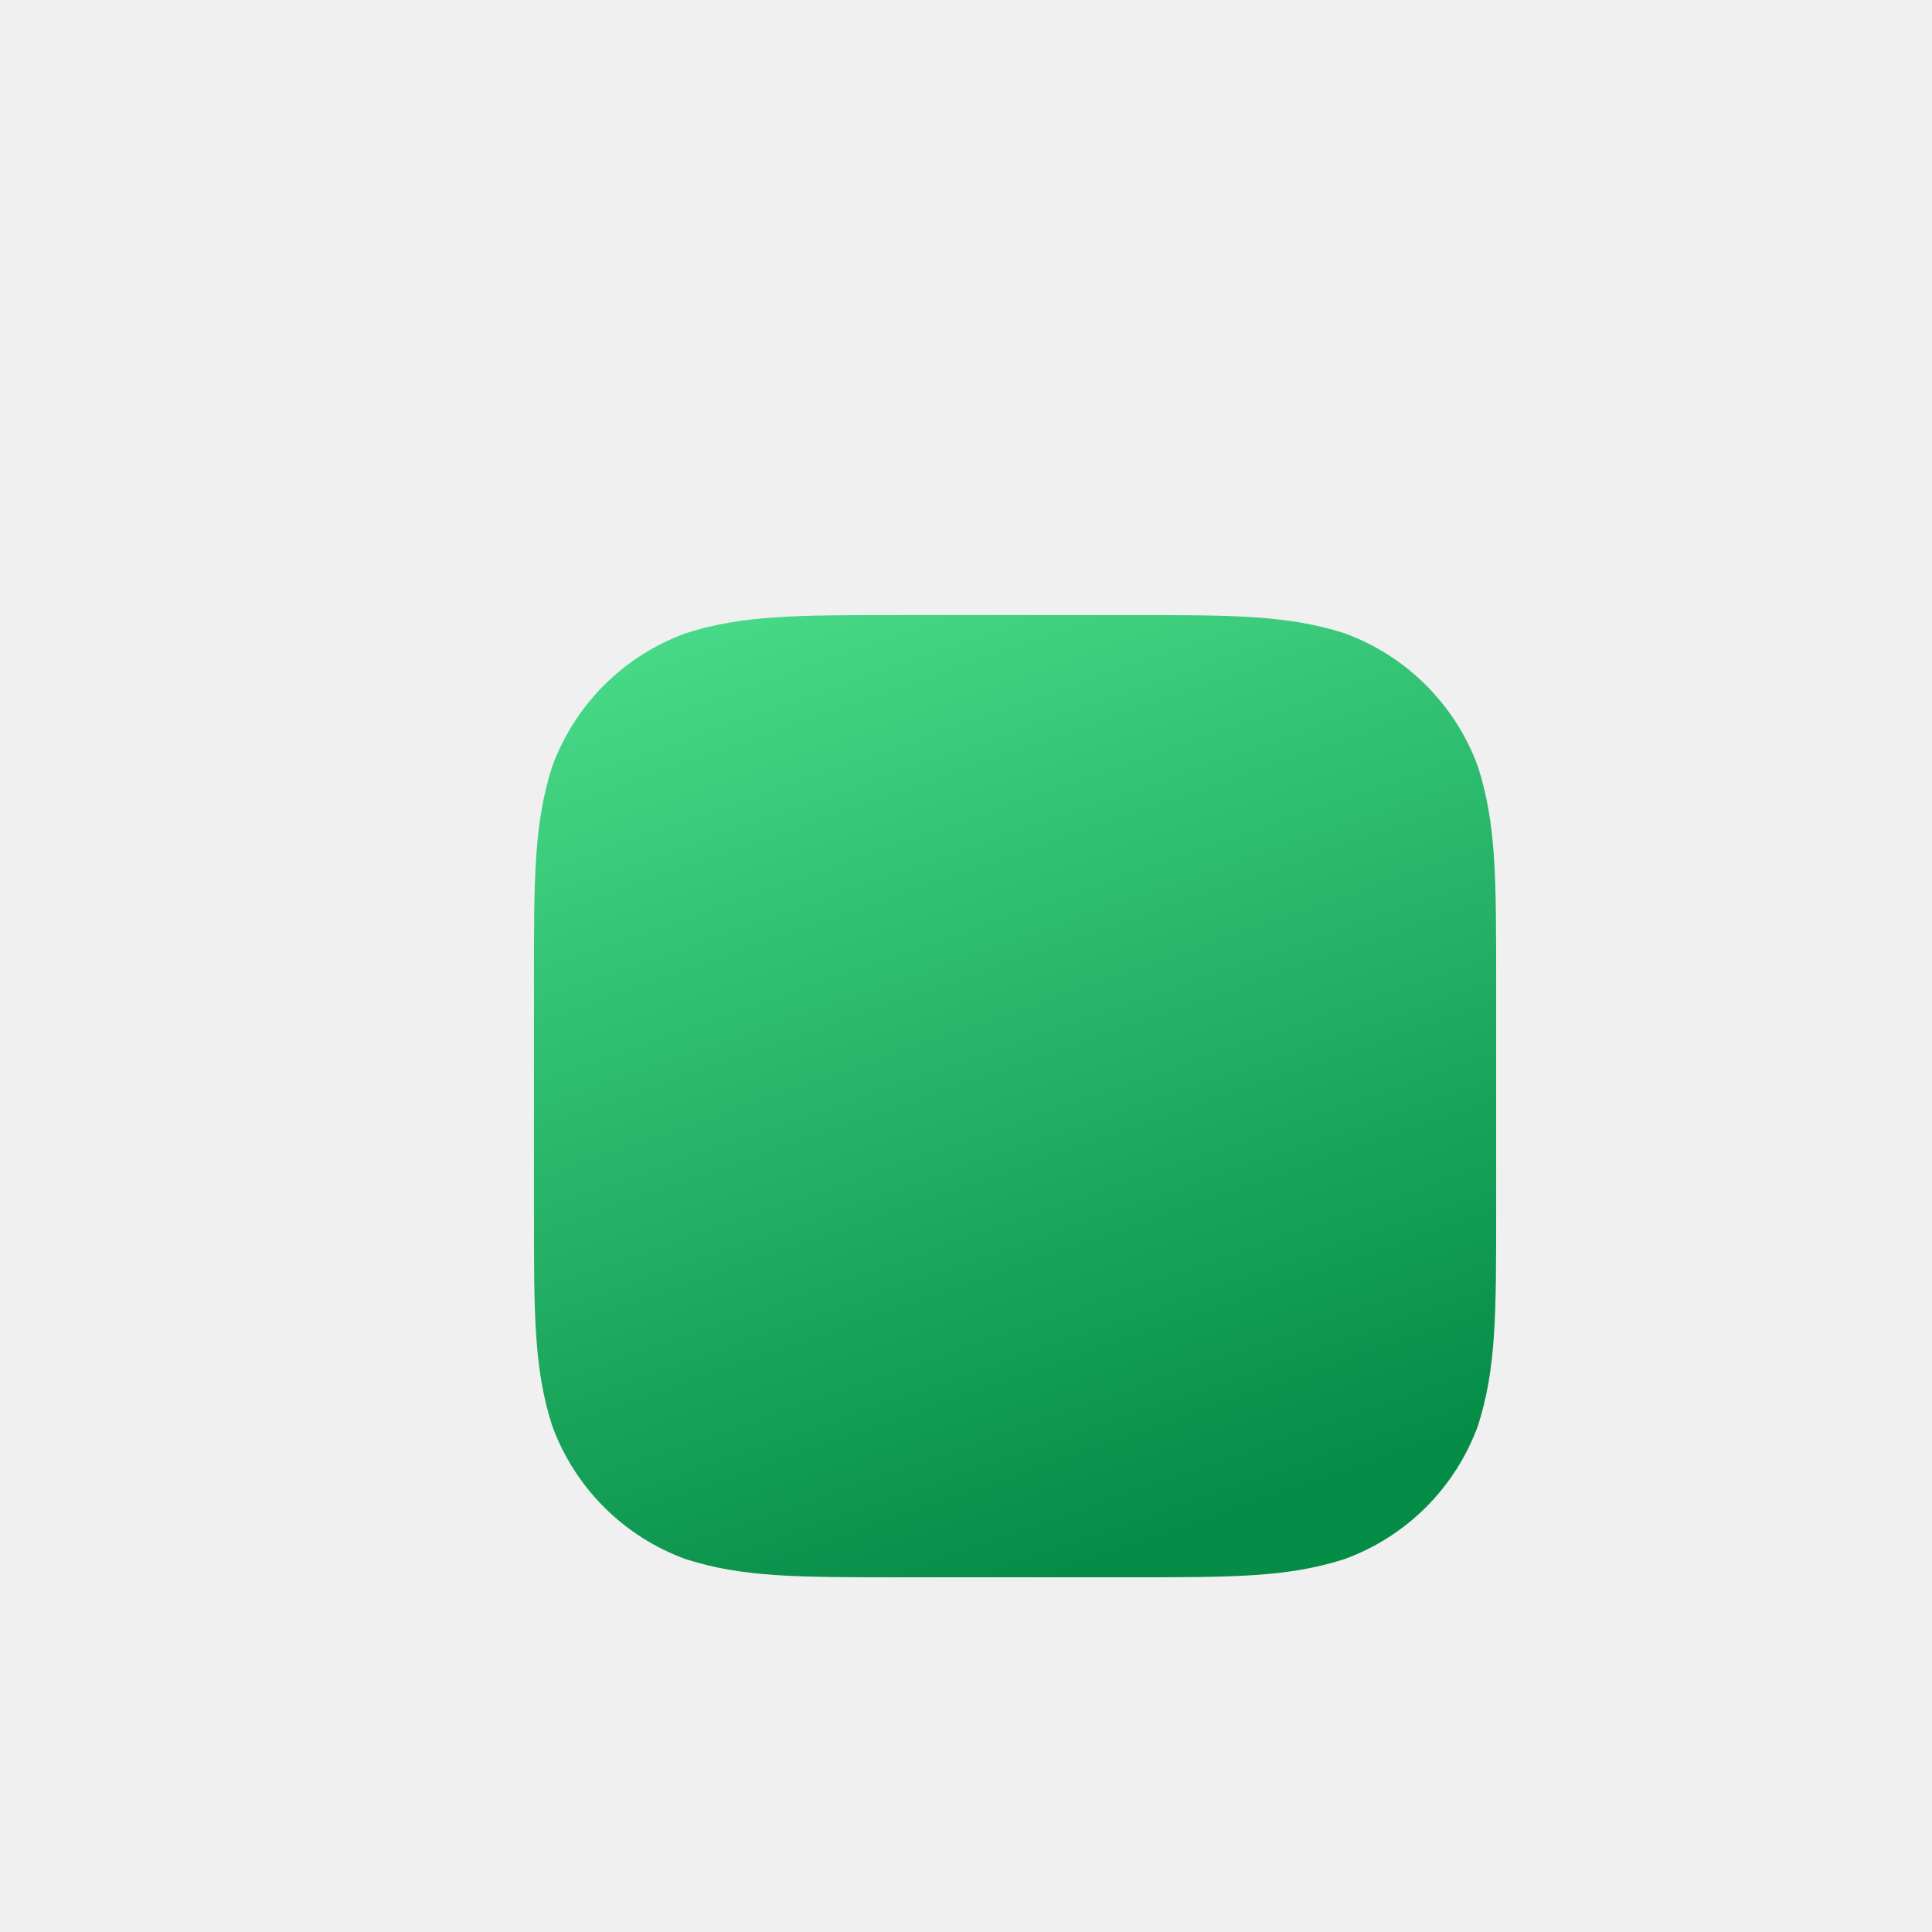
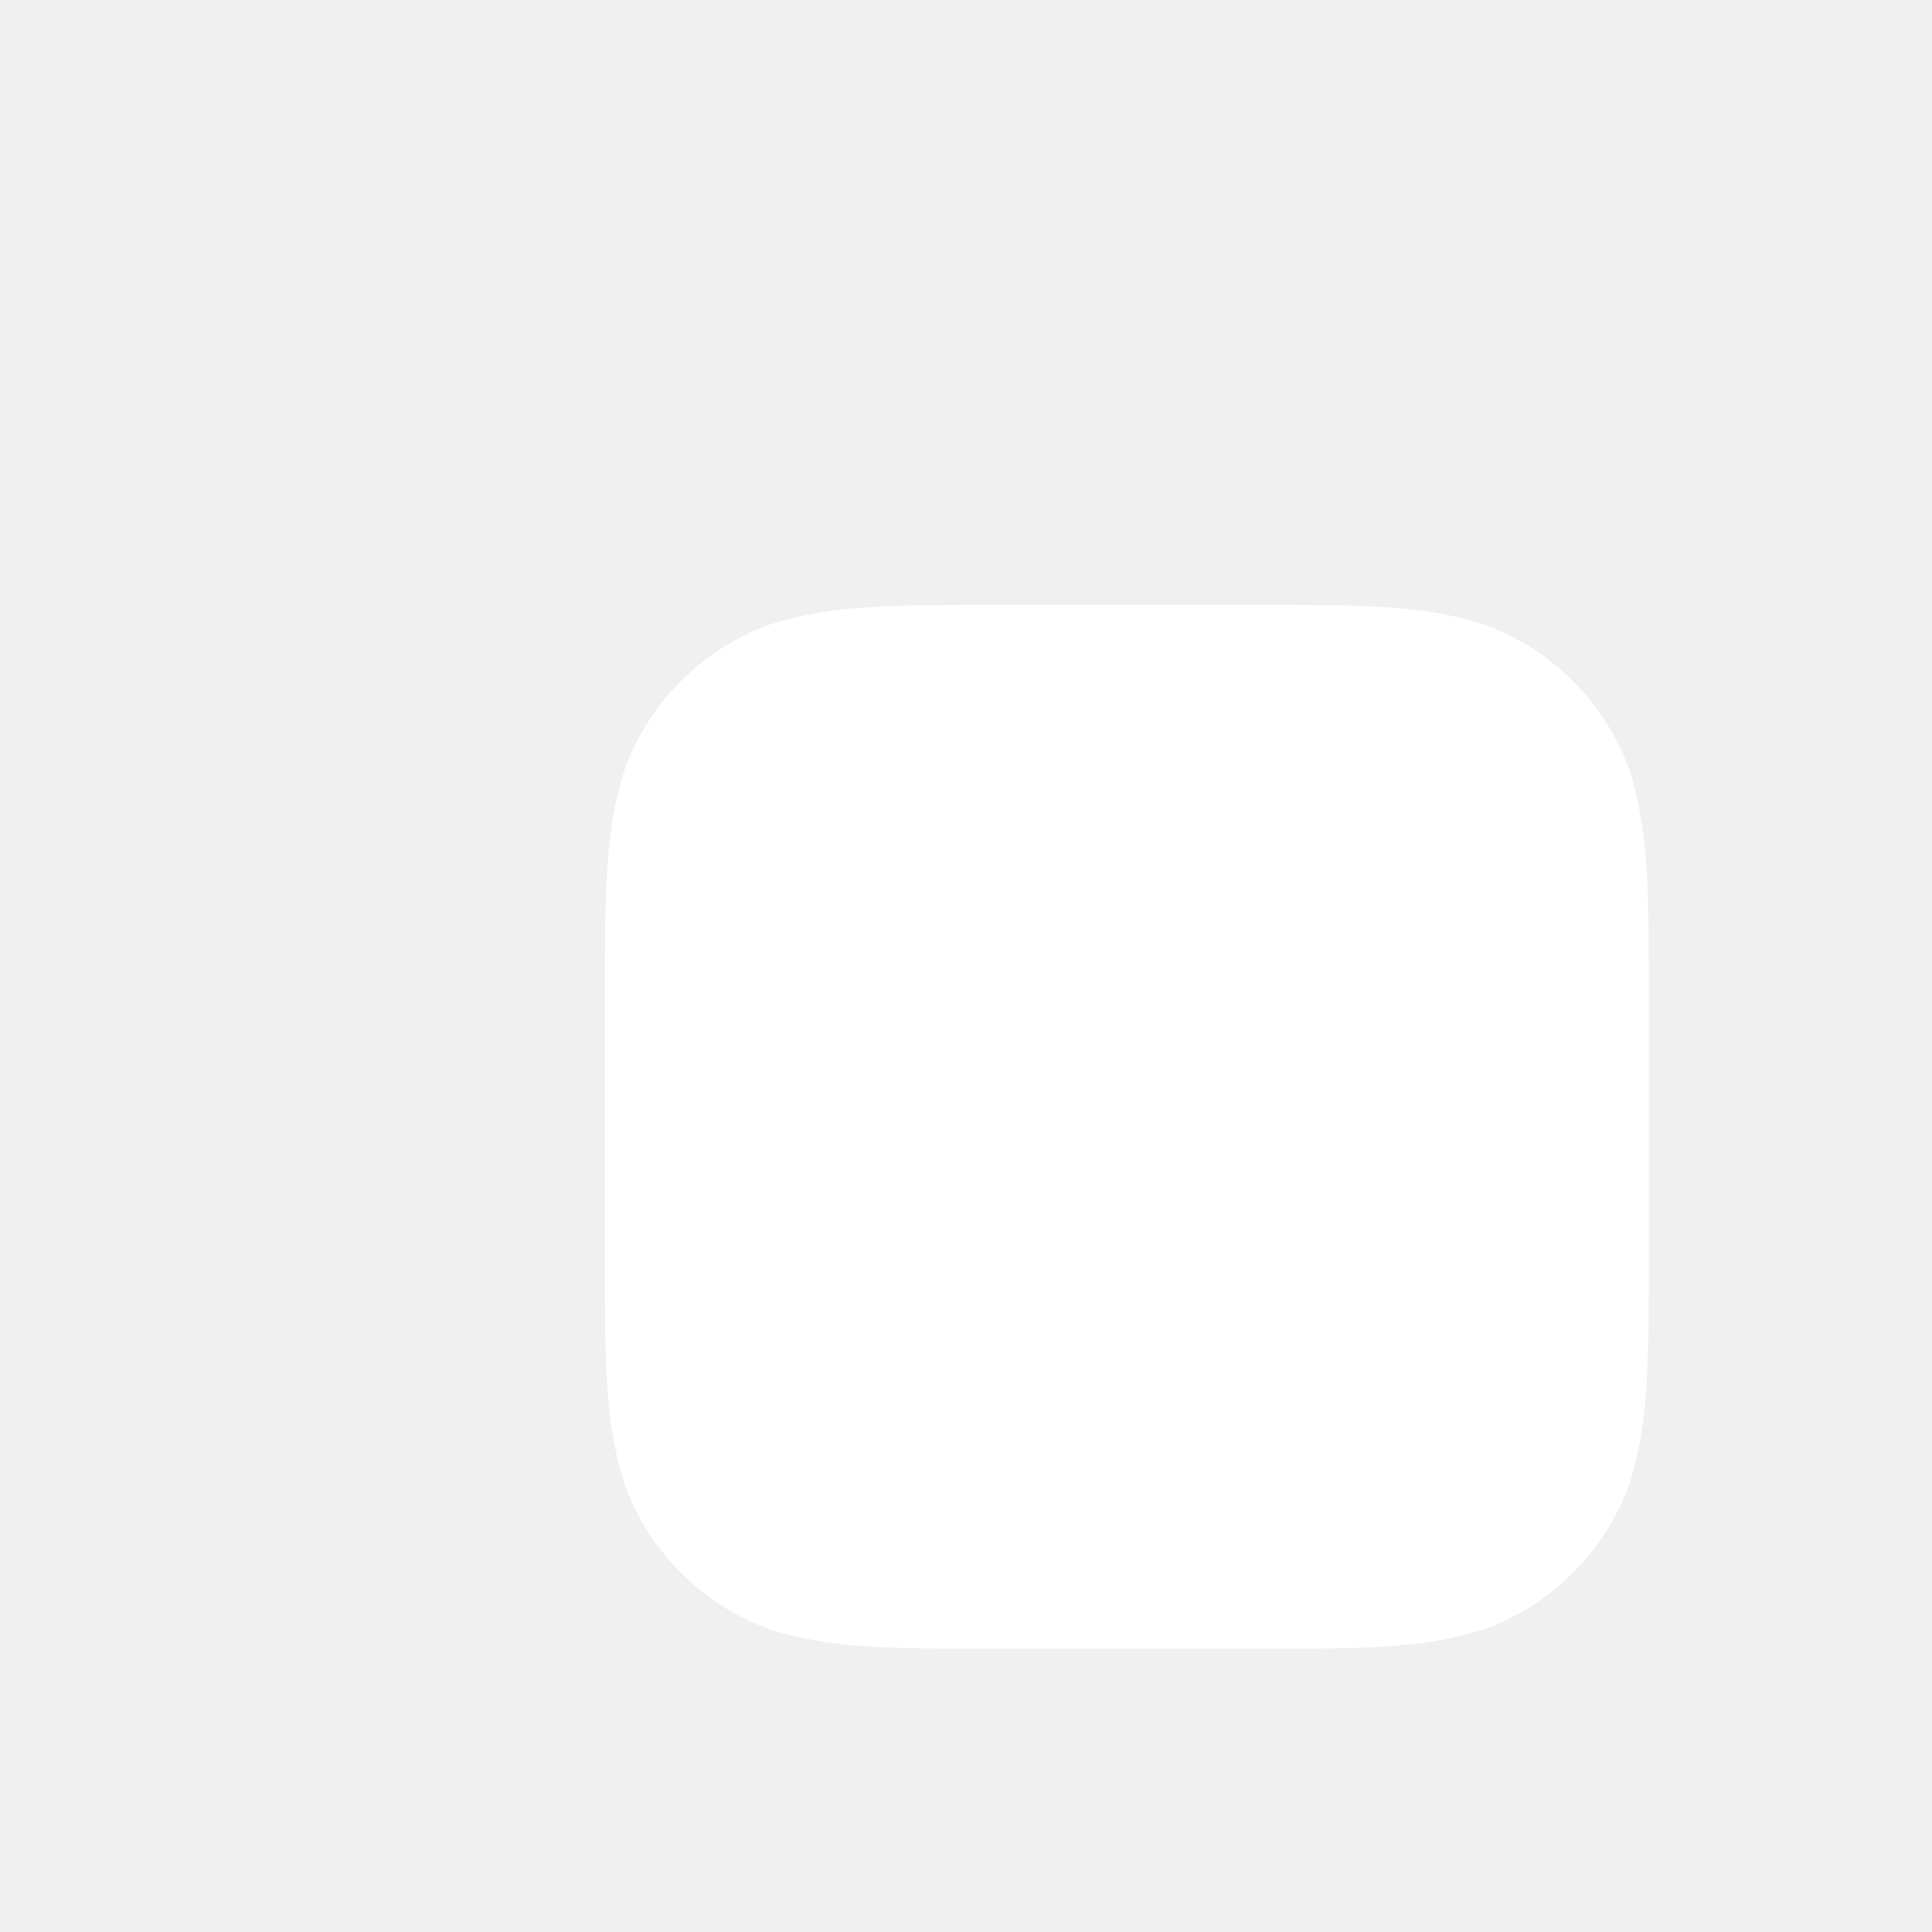
<svg xmlns="http://www.w3.org/2000/svg" width="1024" height="1024" viewBox="0 0 1024 1024">
-   <defs>
-     <linearGradient id="fill" x1="0.2" y1="0" x2="0.55" y2="1">
-       <stop offset="0" stop-color="#47D987" />
-       <stop offset="1" stop-color="#058C47" />
-     </linearGradient>
-   </defs>
-   <path d="M793.0 581.0 L793.0 641.1 C793.0 697.2 793.0 725.3 783.4 755.5 C771.4 788.5 745.5 814.4 712.5 826.4 C682.3 836.0 654.2 836.0 598.1 836.0 L477.9 836.0 C421.8 836.0 393.7 836.0 363.5 826.4 C330.5 814.4 304.6 788.5 292.6 755.5 C283.0 725.3 283.0 697.2 283.0 641.1 L283.0 520.9 C283.0 464.8 283.0 436.7 292.6 406.5 C304.6 373.5 330.5 347.6 363.5 335.6 C393.7 326.0 421.8 326.0 477.9 326.0 L598.1 326.0 C654.2 326.0 682.3 326.0 712.5 335.6 C745.5 347.6 771.4 373.5 783.4 406.5 C793.0 436.7 793.0 464.8 793.0 520.9 Z" fill="url(#fill)" />
+   <path d="M873.9 597.3 L873.9 662.5 C873.9 723.4 873.9 753.8 863.6 786.6 C850.6 822.4 822.4 850.6 786.6 863.6 C753.8 873.9 723.4 873.9 662.5 873.9 L532.1 873.9 C471.2 873.9 440.8 873.9 408.0 863.6 C372.2 850.6 344.0 822.4 331.0 786.6 C320.6 753.8 320.6 723.4 320.6 662.5 L320.6 532.1 C320.6 471.2 320.6 440.8 331.0 408.0 C344.0 372.2 372.2 344.0 408.0 331.0 C440.8 320.6 471.2 320.6 532.1 320.6 L662.5 320.6 C723.4 320.6 753.8 320.6 786.6 331.0 C822.4 344.0 850.6 372.2 863.6 408.0 C873.9 440.8 873.9 471.2 873.9 532.1 Z" fill="#FFFFFF" />
</svg>
